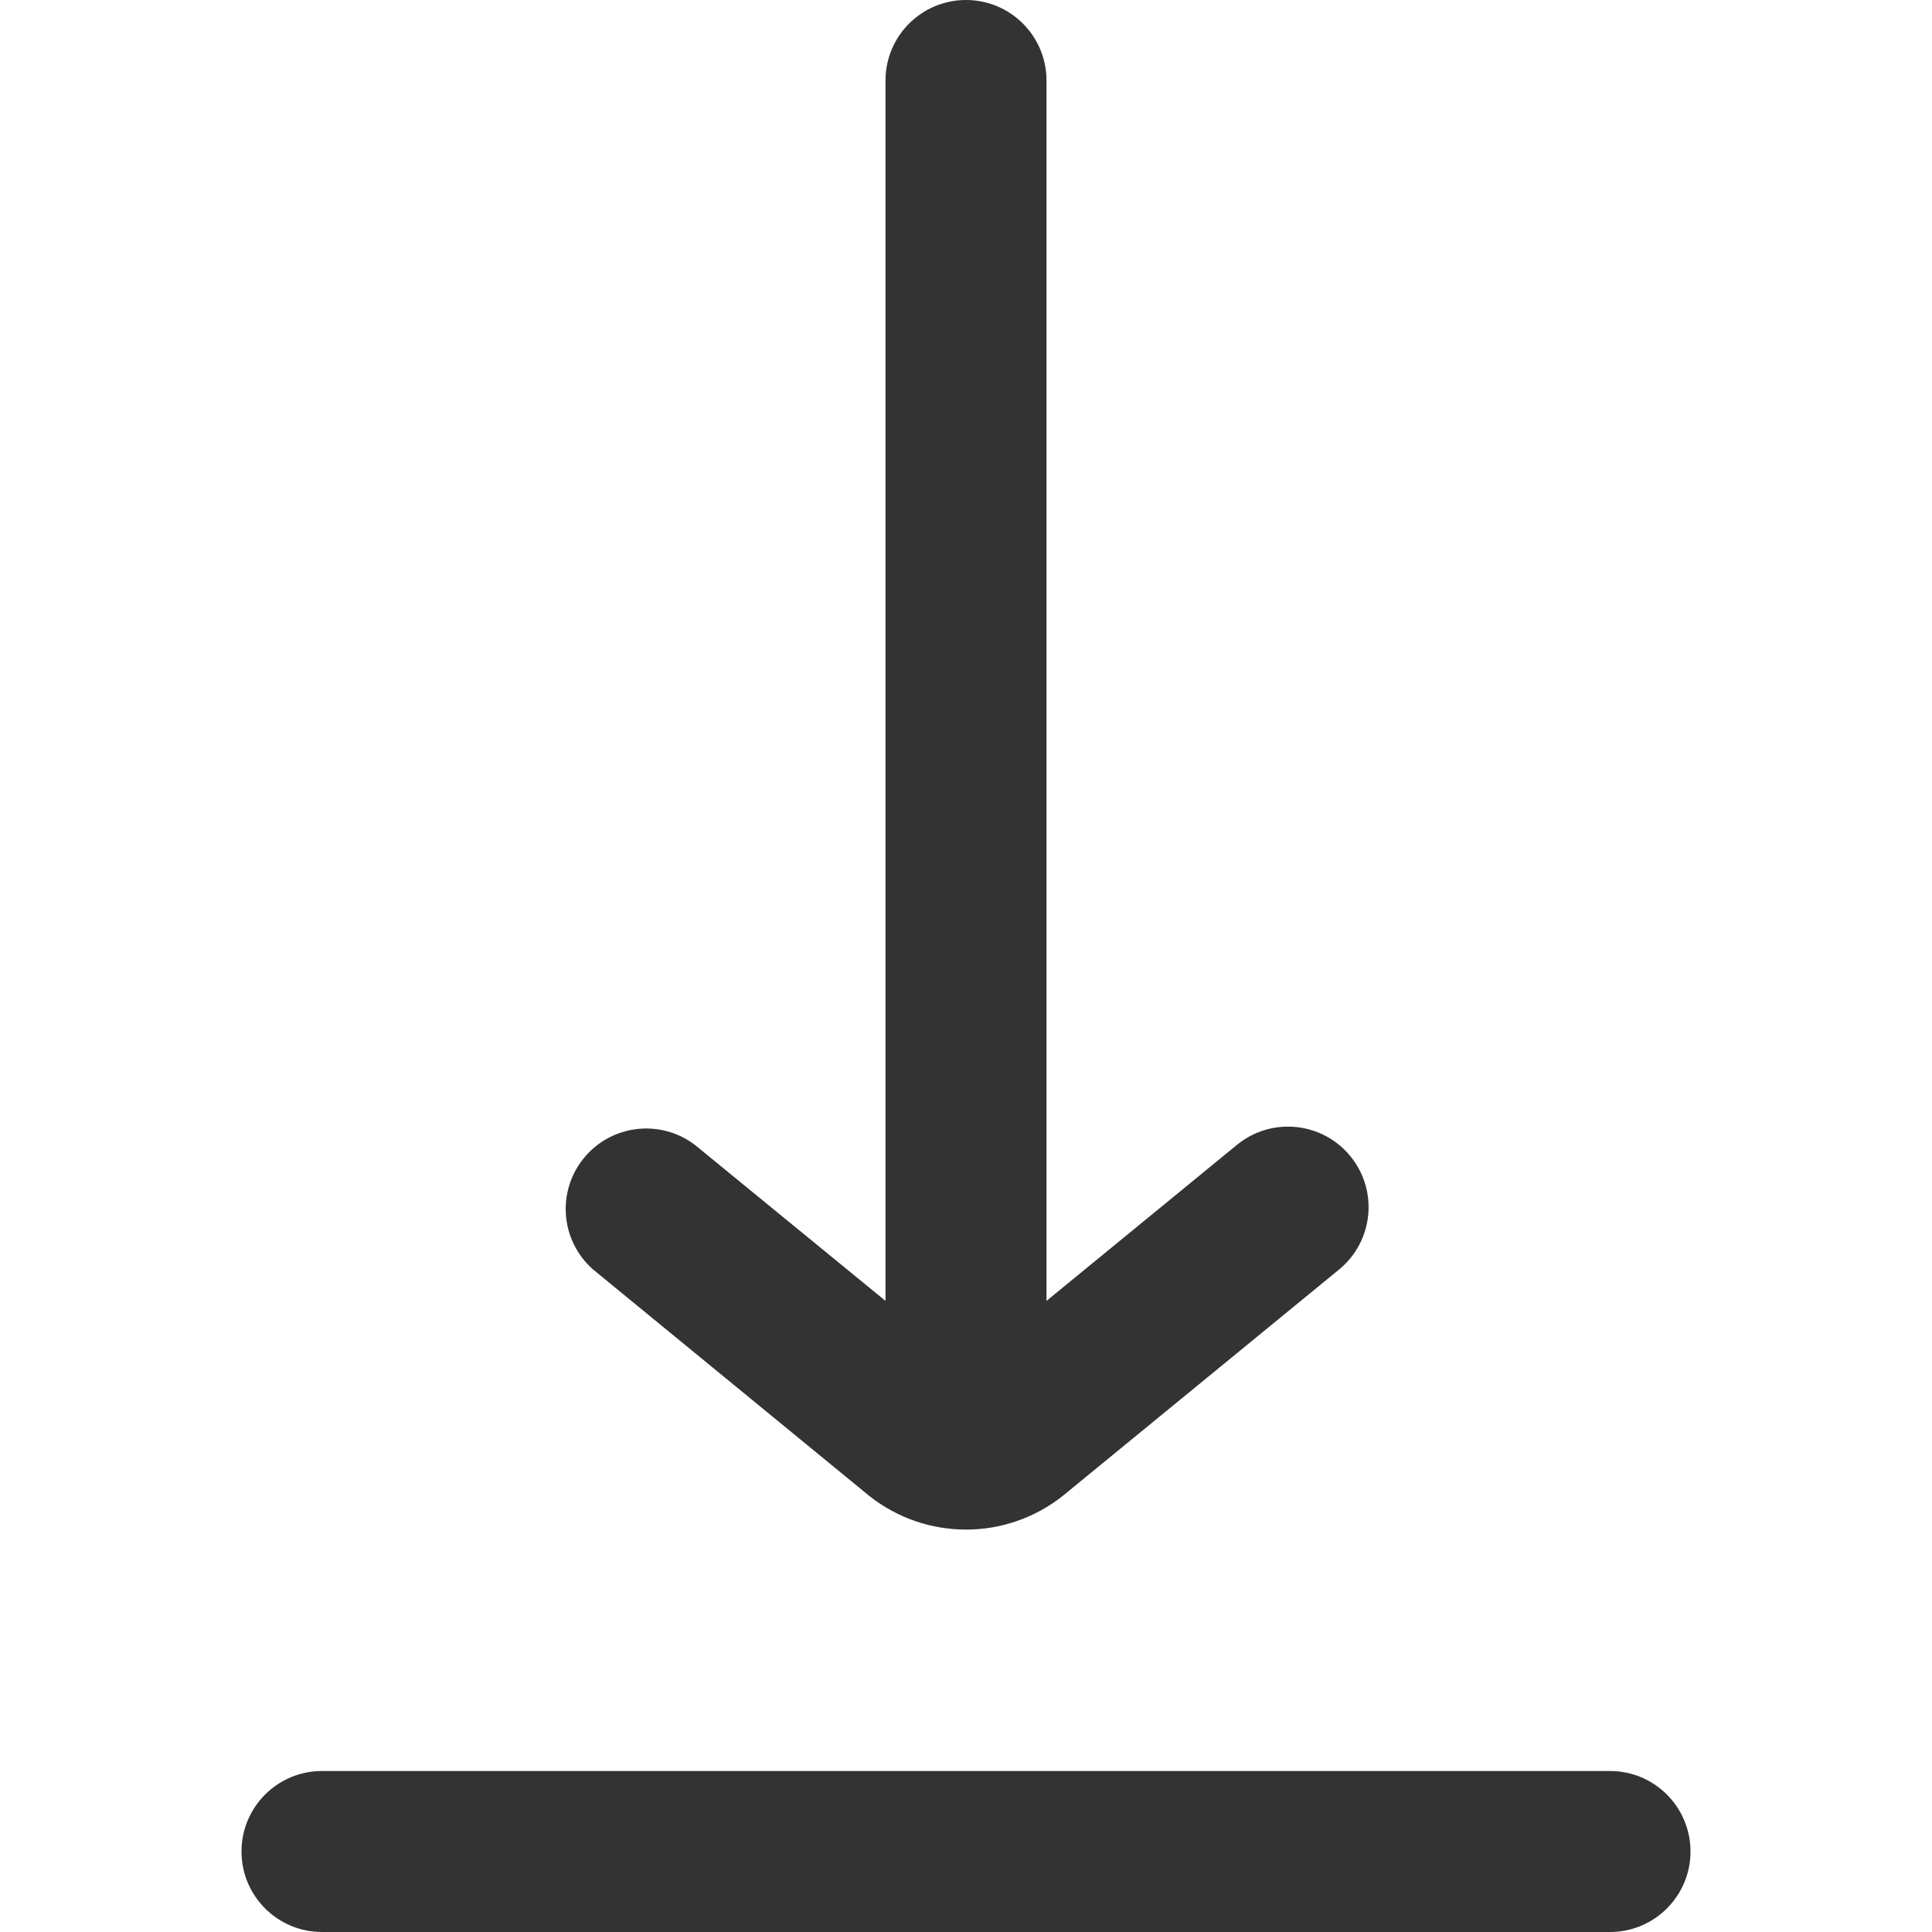
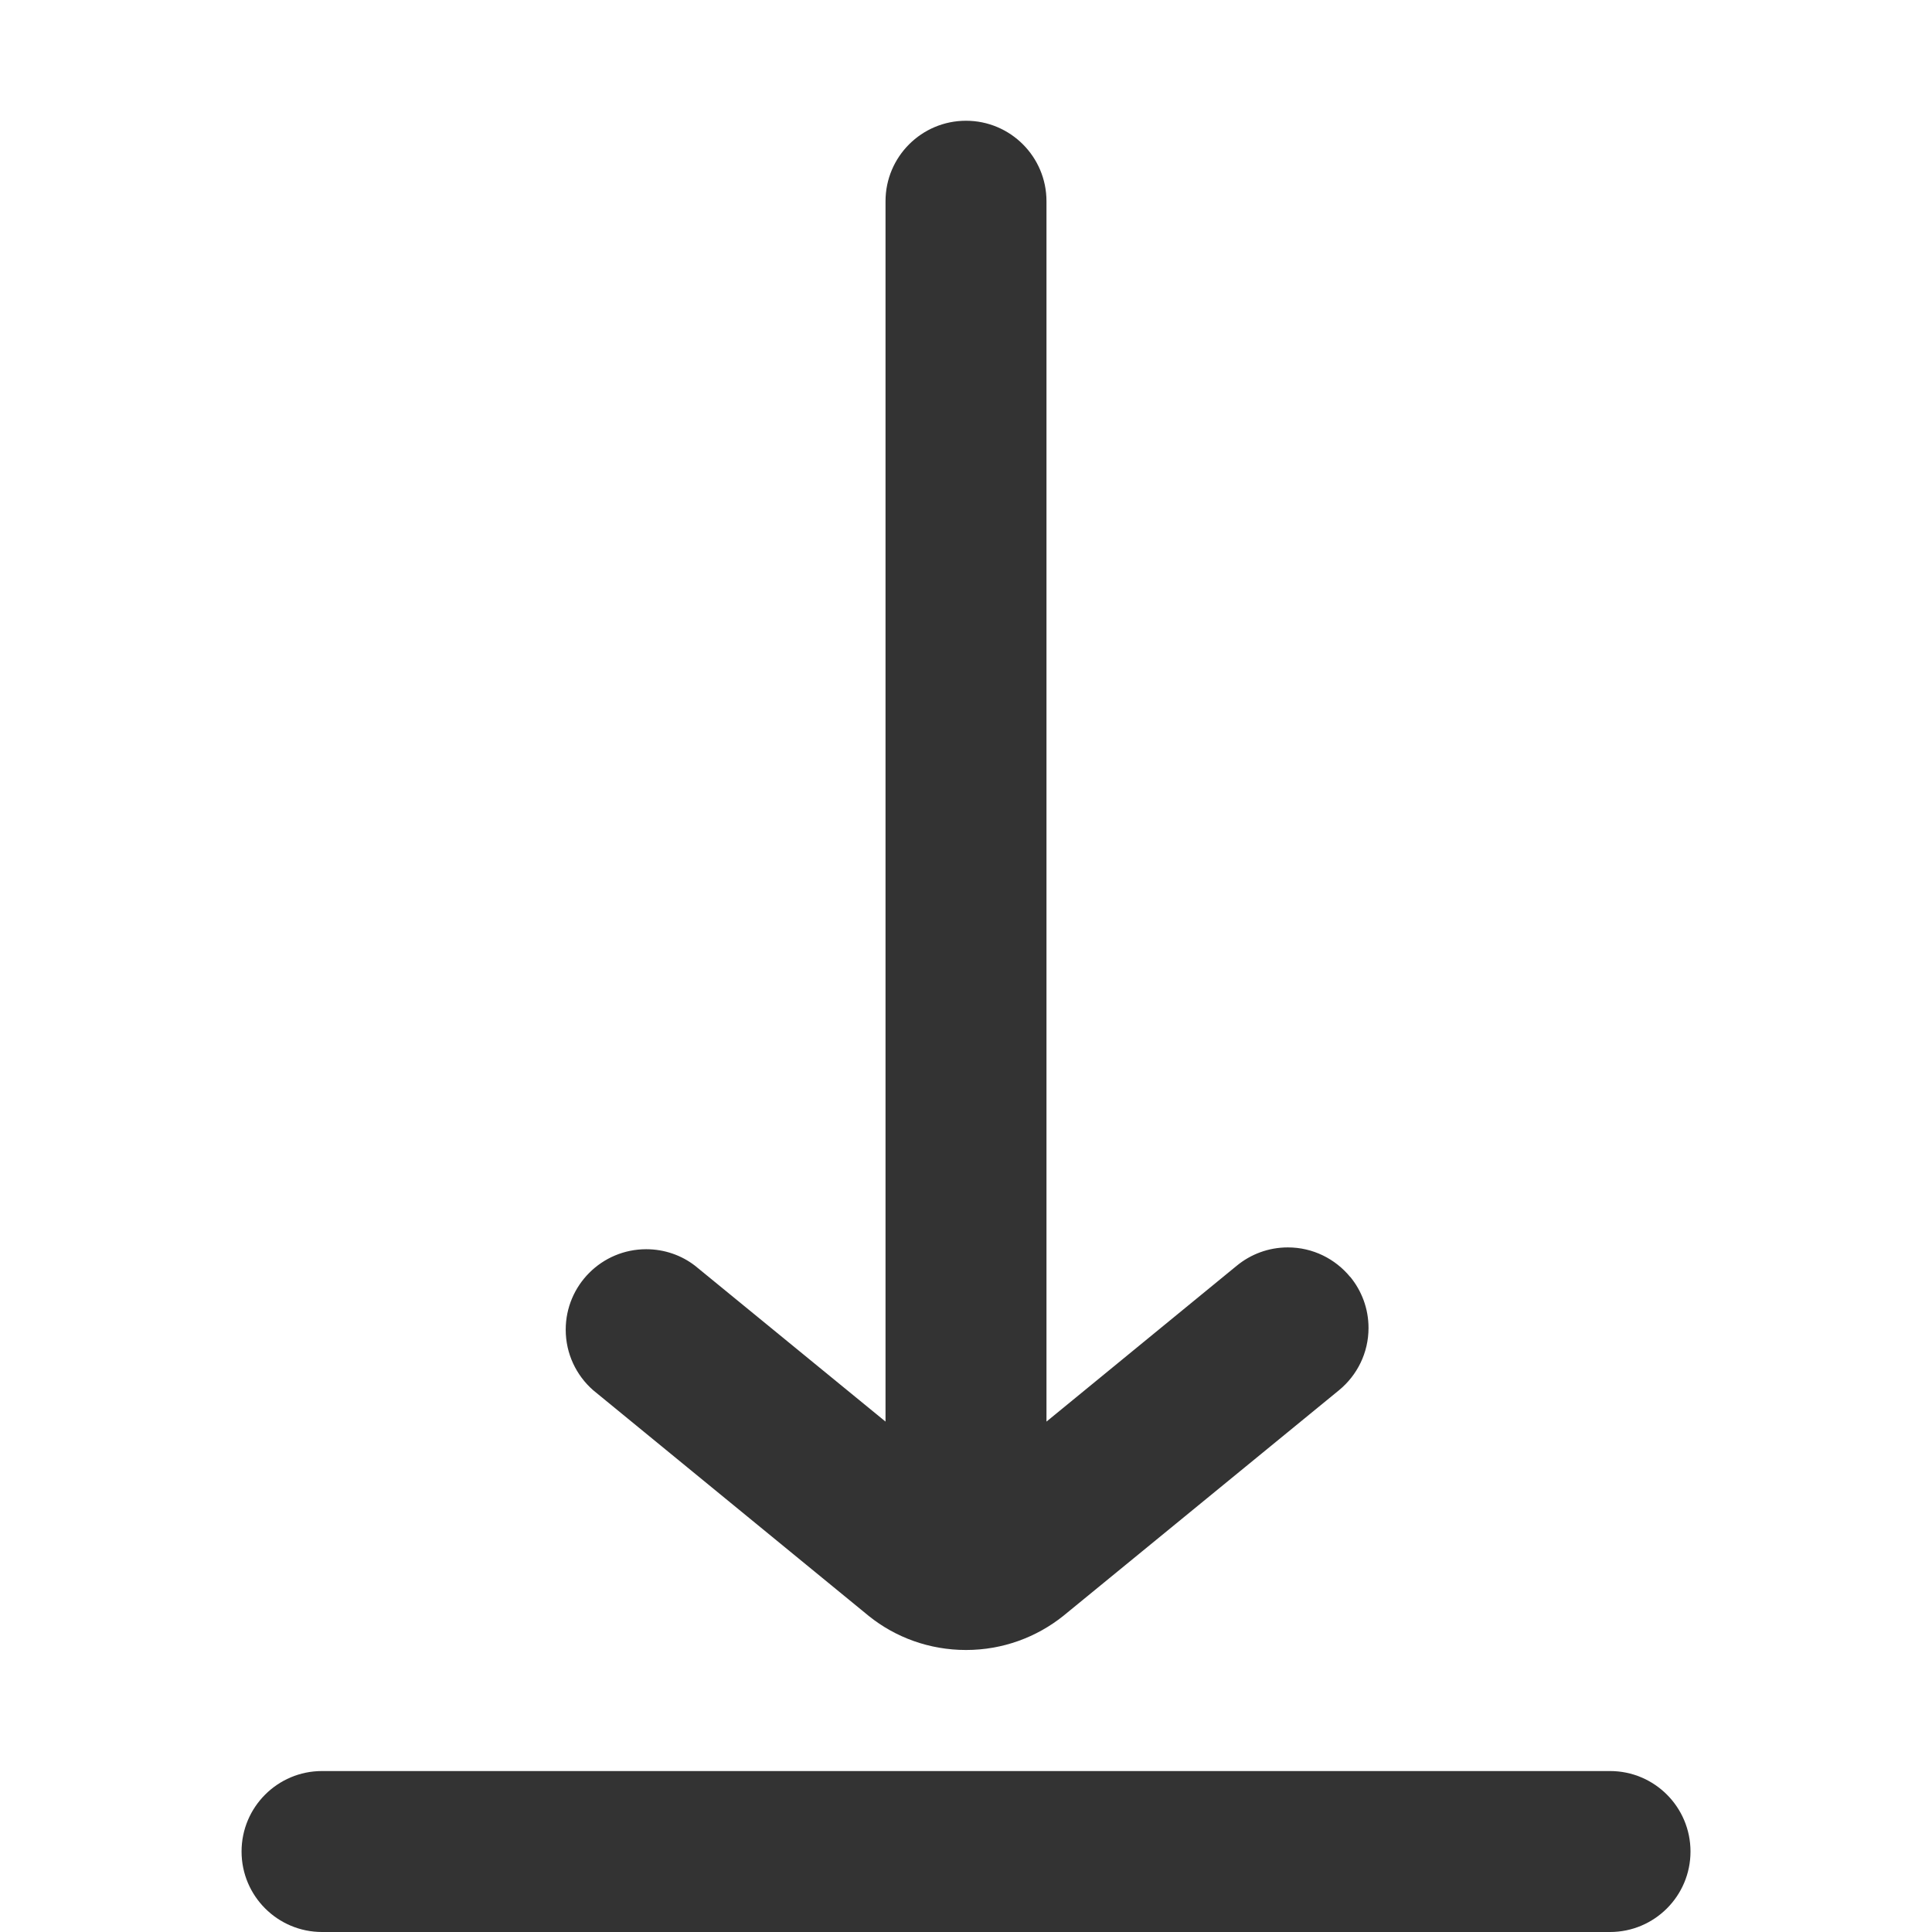
- <svg xmlns="http://www.w3.org/2000/svg" viewBox="0 0 96 96">
-   <path d="M66.54 63.08L52.82 74.32a7.74 7.74 0 0 1-9.64 0L29.47 63.08a4 4 0 0 1 5.06-6.19L44 64.64V4a4 4 0 0 1 8 0v60.64l9.46-7.75a4 4 0 0 1 5.08 6.19zM84 92a4 4 0 0 0-4-4H16a4 4 0 0 0 0 8h64a4 4 0 0 0 4-4z" fill="#333" />
+ <svg xmlns="http://www.w3.org/2000/svg" version="1.1" width="32" height="32" viewBox="0 0 32 32">
+   <path fill="#333" d="M26.667 32h-21.333c-0.736 0-1.333-0.597-1.333-1.333s0.597-1.333 1.333-1.333v0h21.333c0.736 0 1.333 0.597 1.333 1.333s-0.597 1.333-1.333 1.333v0zM22.363 21.15c-0.246-0.299-0.617-0.489-1.032-0.489-0.322 0-0.617 0.114-0.847 0.304l0.002-0.002-3.153 2.583v-20.213c0-0.736-0.597-1.333-1.333-1.333s-1.333 0.597-1.333 1.333v0 20.213l-3.157-2.583c-0.221-0.17-0.502-0.272-0.807-0.272-0.736 0-1.333 0.597-1.333 1.333 0 0.398 0.175 0.756 0.452 1l0.001 0.001 4.57 3.743c0.436 0.35 0.997 0.561 1.607 0.561s1.17-0.212 1.612-0.565l-0.005 0.004 4.573-3.743c0.298-0.246 0.487-0.616 0.487-1.030 0-0.323-0.115-0.618-0.305-0.849l0.002 0.002z" />
</svg>
